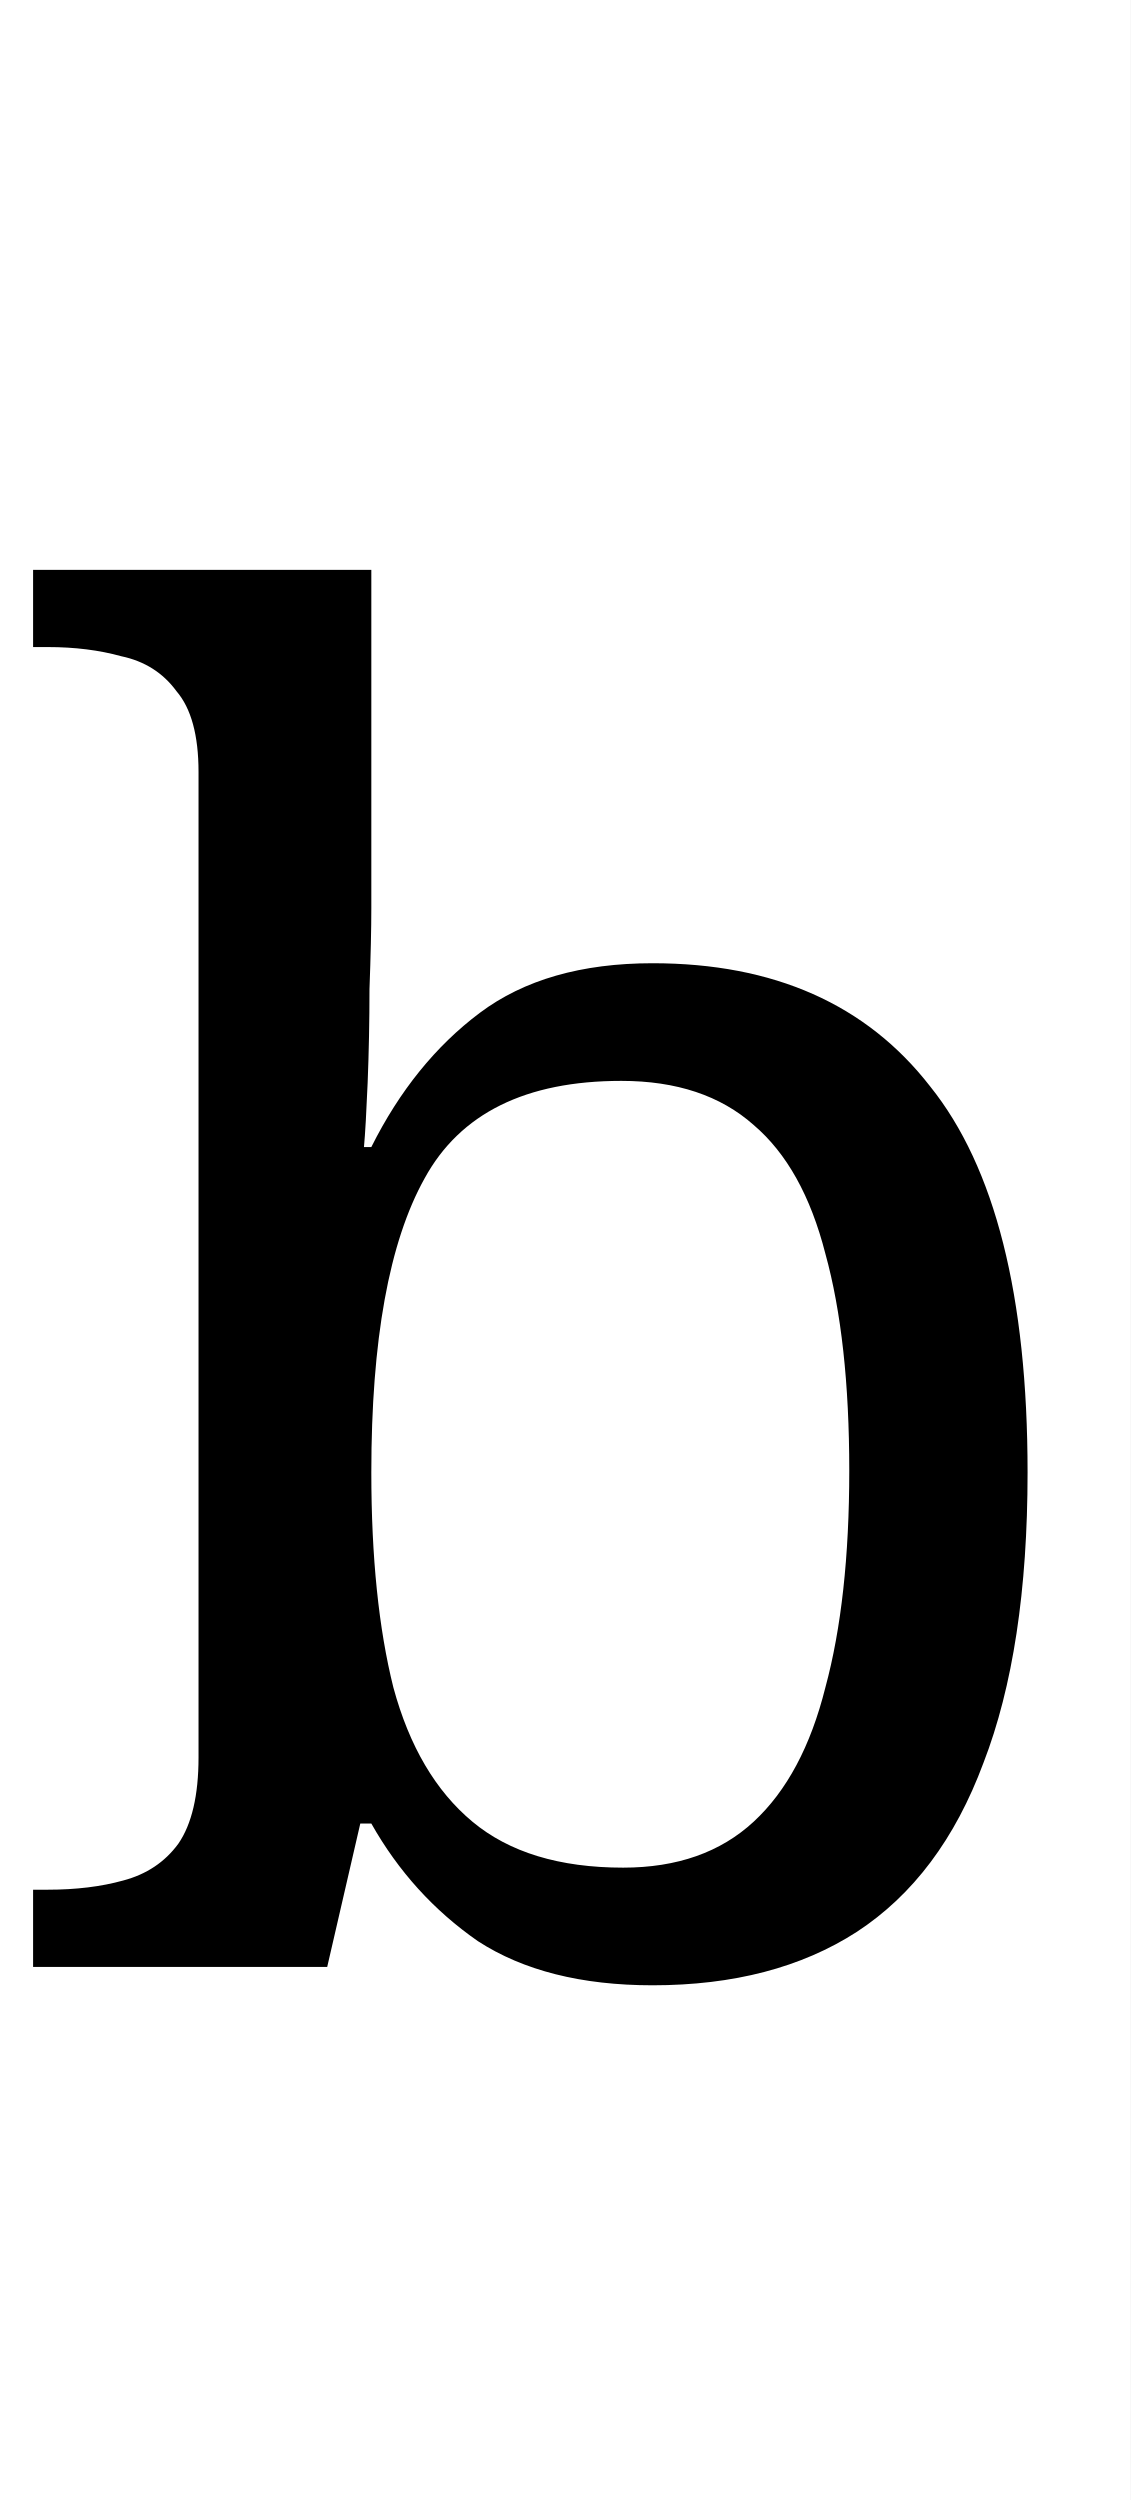
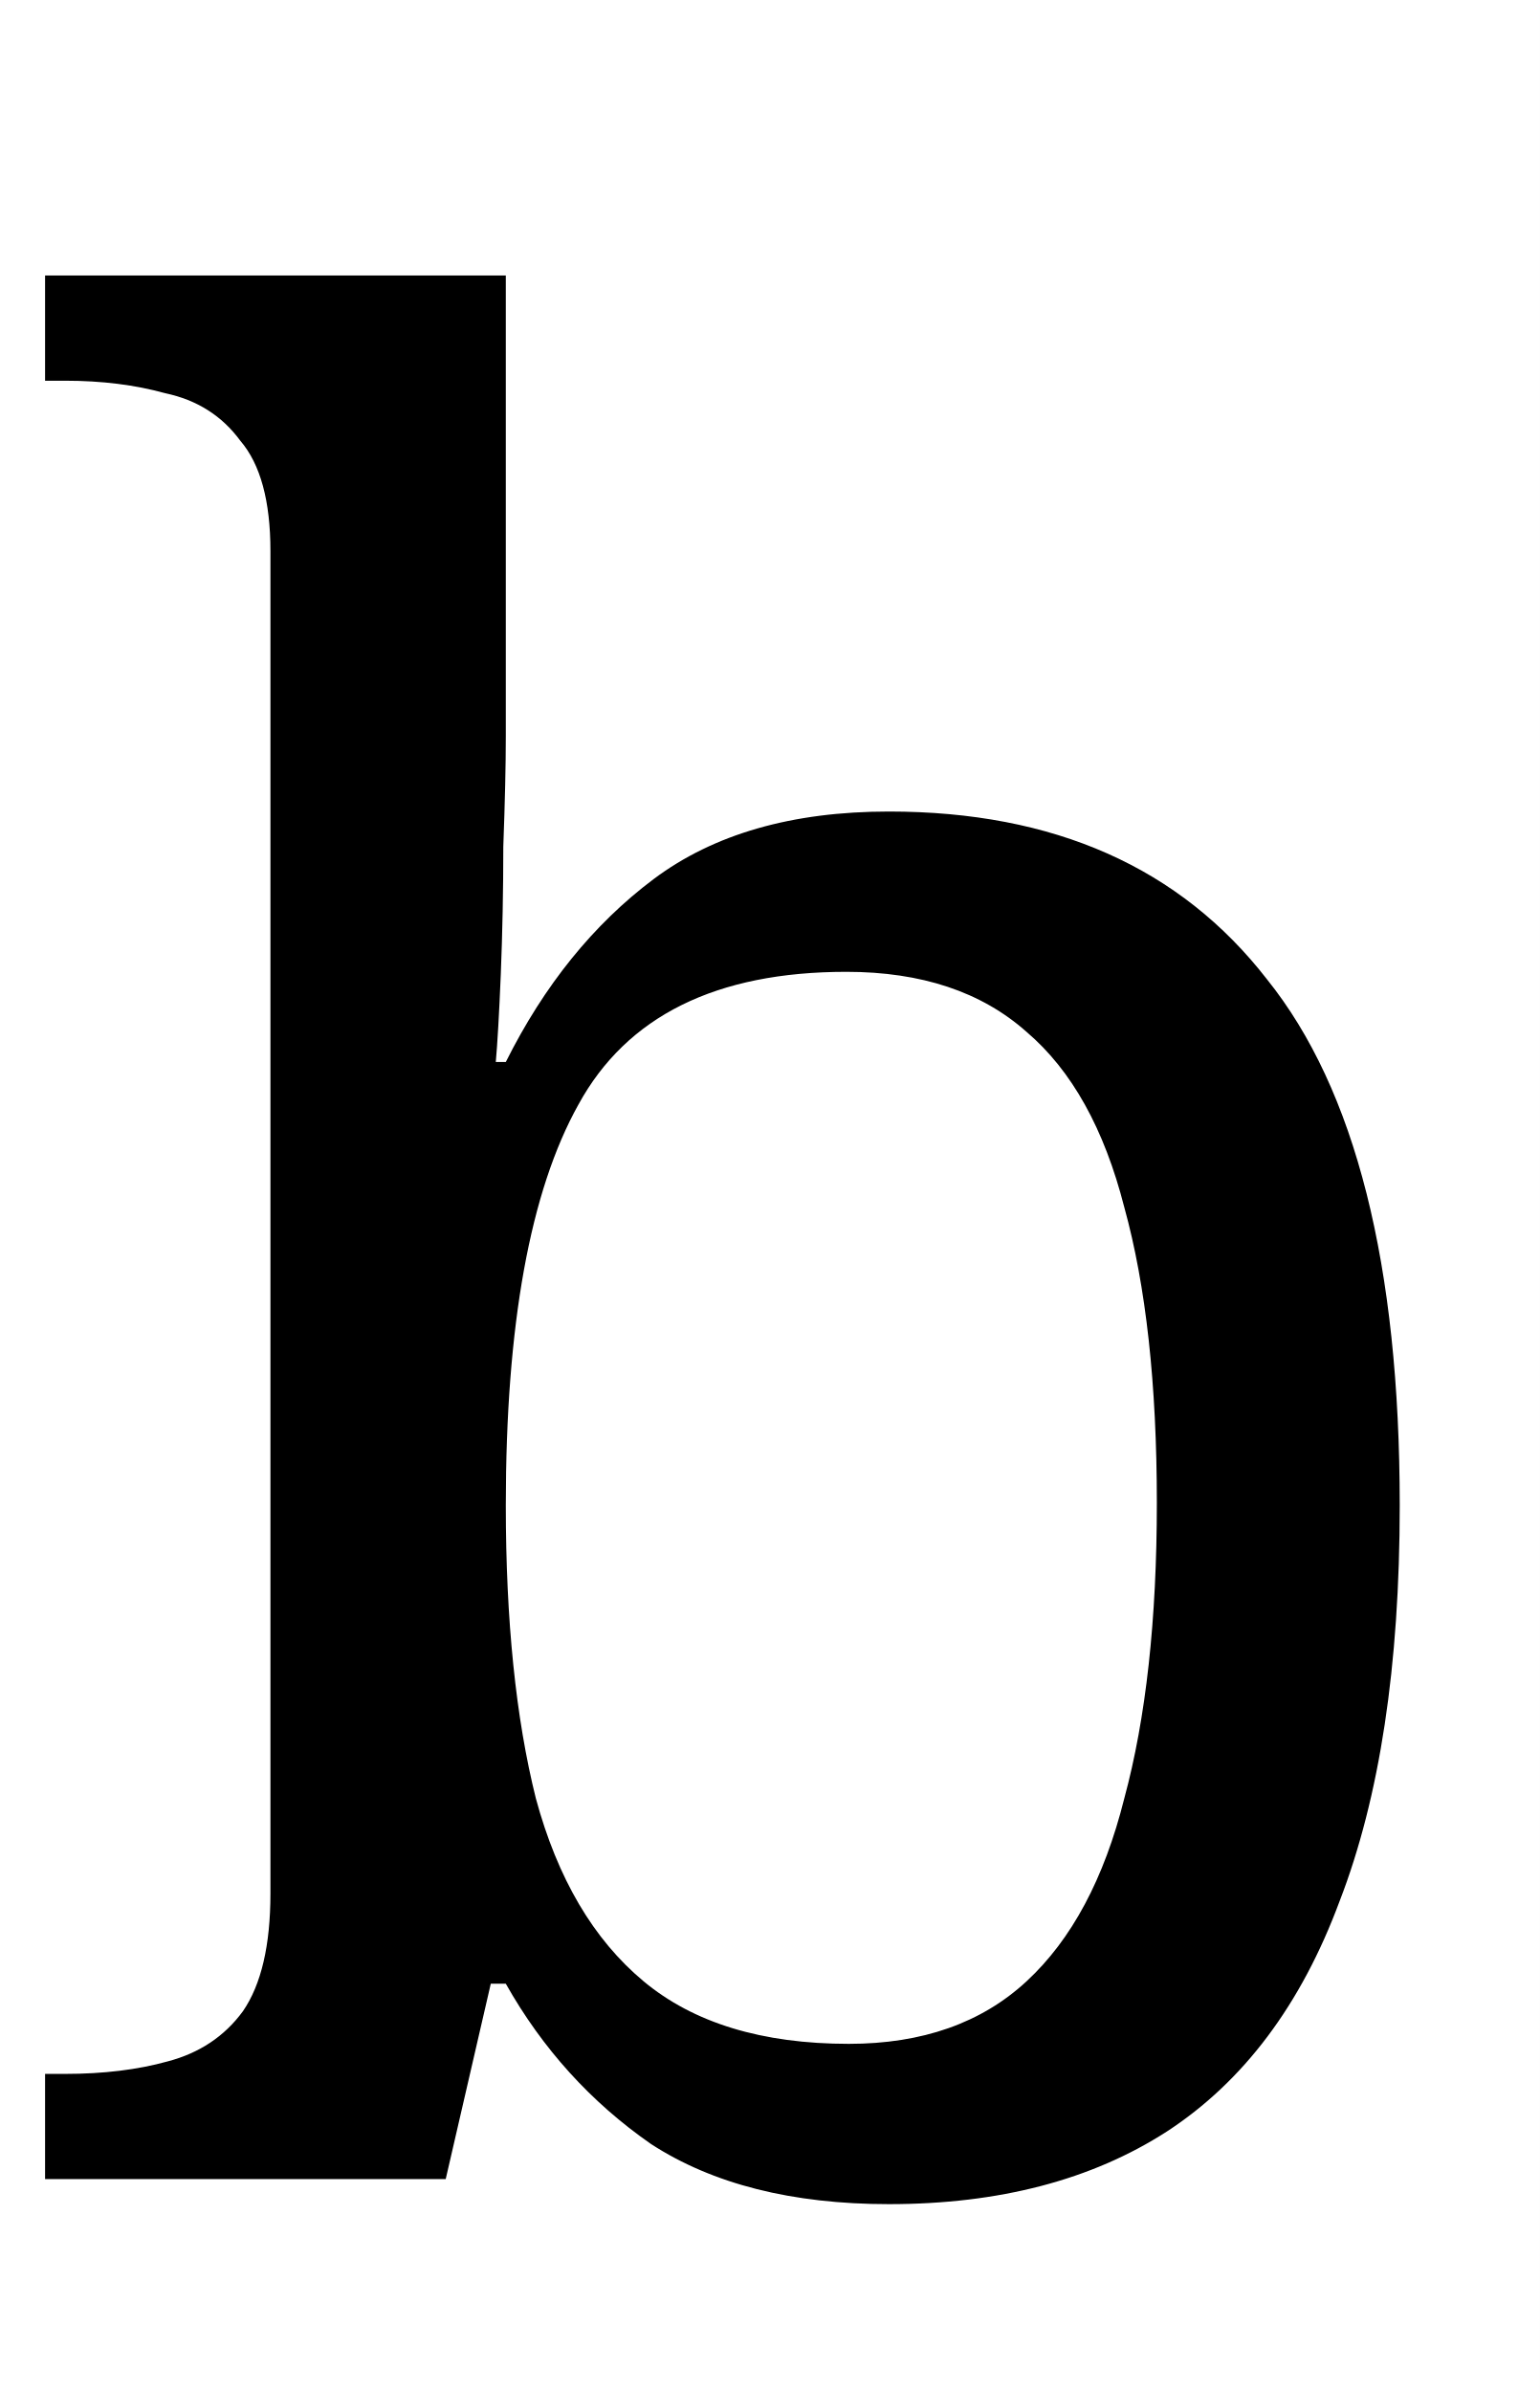
- <svg xmlns="http://www.w3.org/2000/svg" width="123" height="272" viewBox="0 0 123 272" fill="none">
-   <rect width="123" height="272" fill="white" />
-   <path d="M71 216C63.267 216 56.933 214.4 52 211.2C47.2 207.867 43.333 203.6 40.4 198.4H39.2L35.6 214H3.6V205.6H5.2C8.267 205.6 11 205.267 13.4 204.6C15.933 203.933 17.933 202.6 19.4 200.6C20.867 198.467 21.6 195.333 21.6 191.2V84C21.6 80 20.8 77.067 19.2 75.2C17.733 73.2 15.733 71.933 13.2 71.4C10.8 70.733 8.133 70.4 5.2 70.4H3.6V62H40.4V98.8C40.4 101.067 40.333 104 40.2 107.6C40.2 111.067 40.133 114.467 40 117.8C39.867 121 39.733 123.333 39.6 124.8H40.4C43.467 118.667 47.4 113.8 52.2 110.2C57 106.6 63.267 104.8 71 104.8C84.2 104.8 94.267 109.267 101.2 118.2C108.267 127 111.8 141 111.8 160.2C111.8 173 110.2 183.533 107 191.8C103.933 200.067 99.333 206.2 93.2 210.2C87.2 214.067 79.8 216 71 216ZM67.8 203.2C73.667 203.2 78.4 201.533 82 198.2C85.6 194.867 88.2 190 89.8 183.6C91.533 177.2 92.4 169.333 92.4 160C92.4 150.533 91.533 142.667 89.8 136.4C88.2 130.133 85.6 125.467 82 122.4C78.4 119.2 73.6 117.6 67.6 117.6C57.2 117.6 50.067 121.133 46.2 128.2C42.333 135.133 40.4 145.8 40.4 160.2C40.4 169.4 41.2 177.2 42.8 183.6C44.533 190 47.4 194.867 51.4 198.2C55.4 201.533 60.867 203.2 67.8 203.2Z" fill="black" />
+ <svg xmlns="http://www.w3.org/2000/svg" width="123" height="191" viewBox="0 0 123 191" fill="none">
+   <rect width="123" height="191" fill="white" />
+   <path d="M71 176C63.267 176 56.933 174.4 52 171.2C47.2 167.867 43.333 163.6 40.4 158.4H39.2L35.6 174H3.6V165.6H5.2C8.267 165.6 11 165.267 13.4 164.6C15.933 163.933 17.933 162.6 19.4 160.6C20.867 158.467 21.6 155.333 21.6 151.2V44C21.6 40 20.8 37.067 19.2 35.2C17.733 33.2 15.733 31.933 13.2 31.4C10.8 30.733 8.133 30.4 5.2 30.4H3.6V22H40.4V58.8C40.4 61.067 40.333 64 40.2 67.6C40.2 71.067 40.133 74.467 40 77.8C39.867 81 39.733 83.333 39.6 84.8H40.4C43.467 78.667 47.4 73.8 52.2 70.2C57 66.6 63.267 64.8 71 64.8C84.2 64.8 94.267 69.267 101.2 78.2C108.267 87 111.8 101 111.8 120.2C111.8 133 110.2 143.533 107 151.8C103.933 160.067 99.333 166.2 93.2 170.2C87.2 174.067 79.8 176 71 176ZM67.8 163.2C73.667 163.2 78.4 161.533 82 158.2C85.6 154.867 88.2 150 89.8 143.6C91.533 137.2 92.4 129.333 92.4 120C92.4 110.533 91.533 102.667 89.8 96.4C88.2 90.133 85.6 85.467 82 82.4C78.4 79.2 73.6 77.6 67.6 77.6C57.2 77.6 50.067 81.133 46.2 88.2C42.333 95.133 40.4 105.8 40.4 120.2C40.4 129.4 41.2 137.2 42.8 143.6C44.533 150 47.4 154.867 51.4 158.2C55.4 161.533 60.867 163.2 67.8 163.2Z" fill="black" />
</svg>
